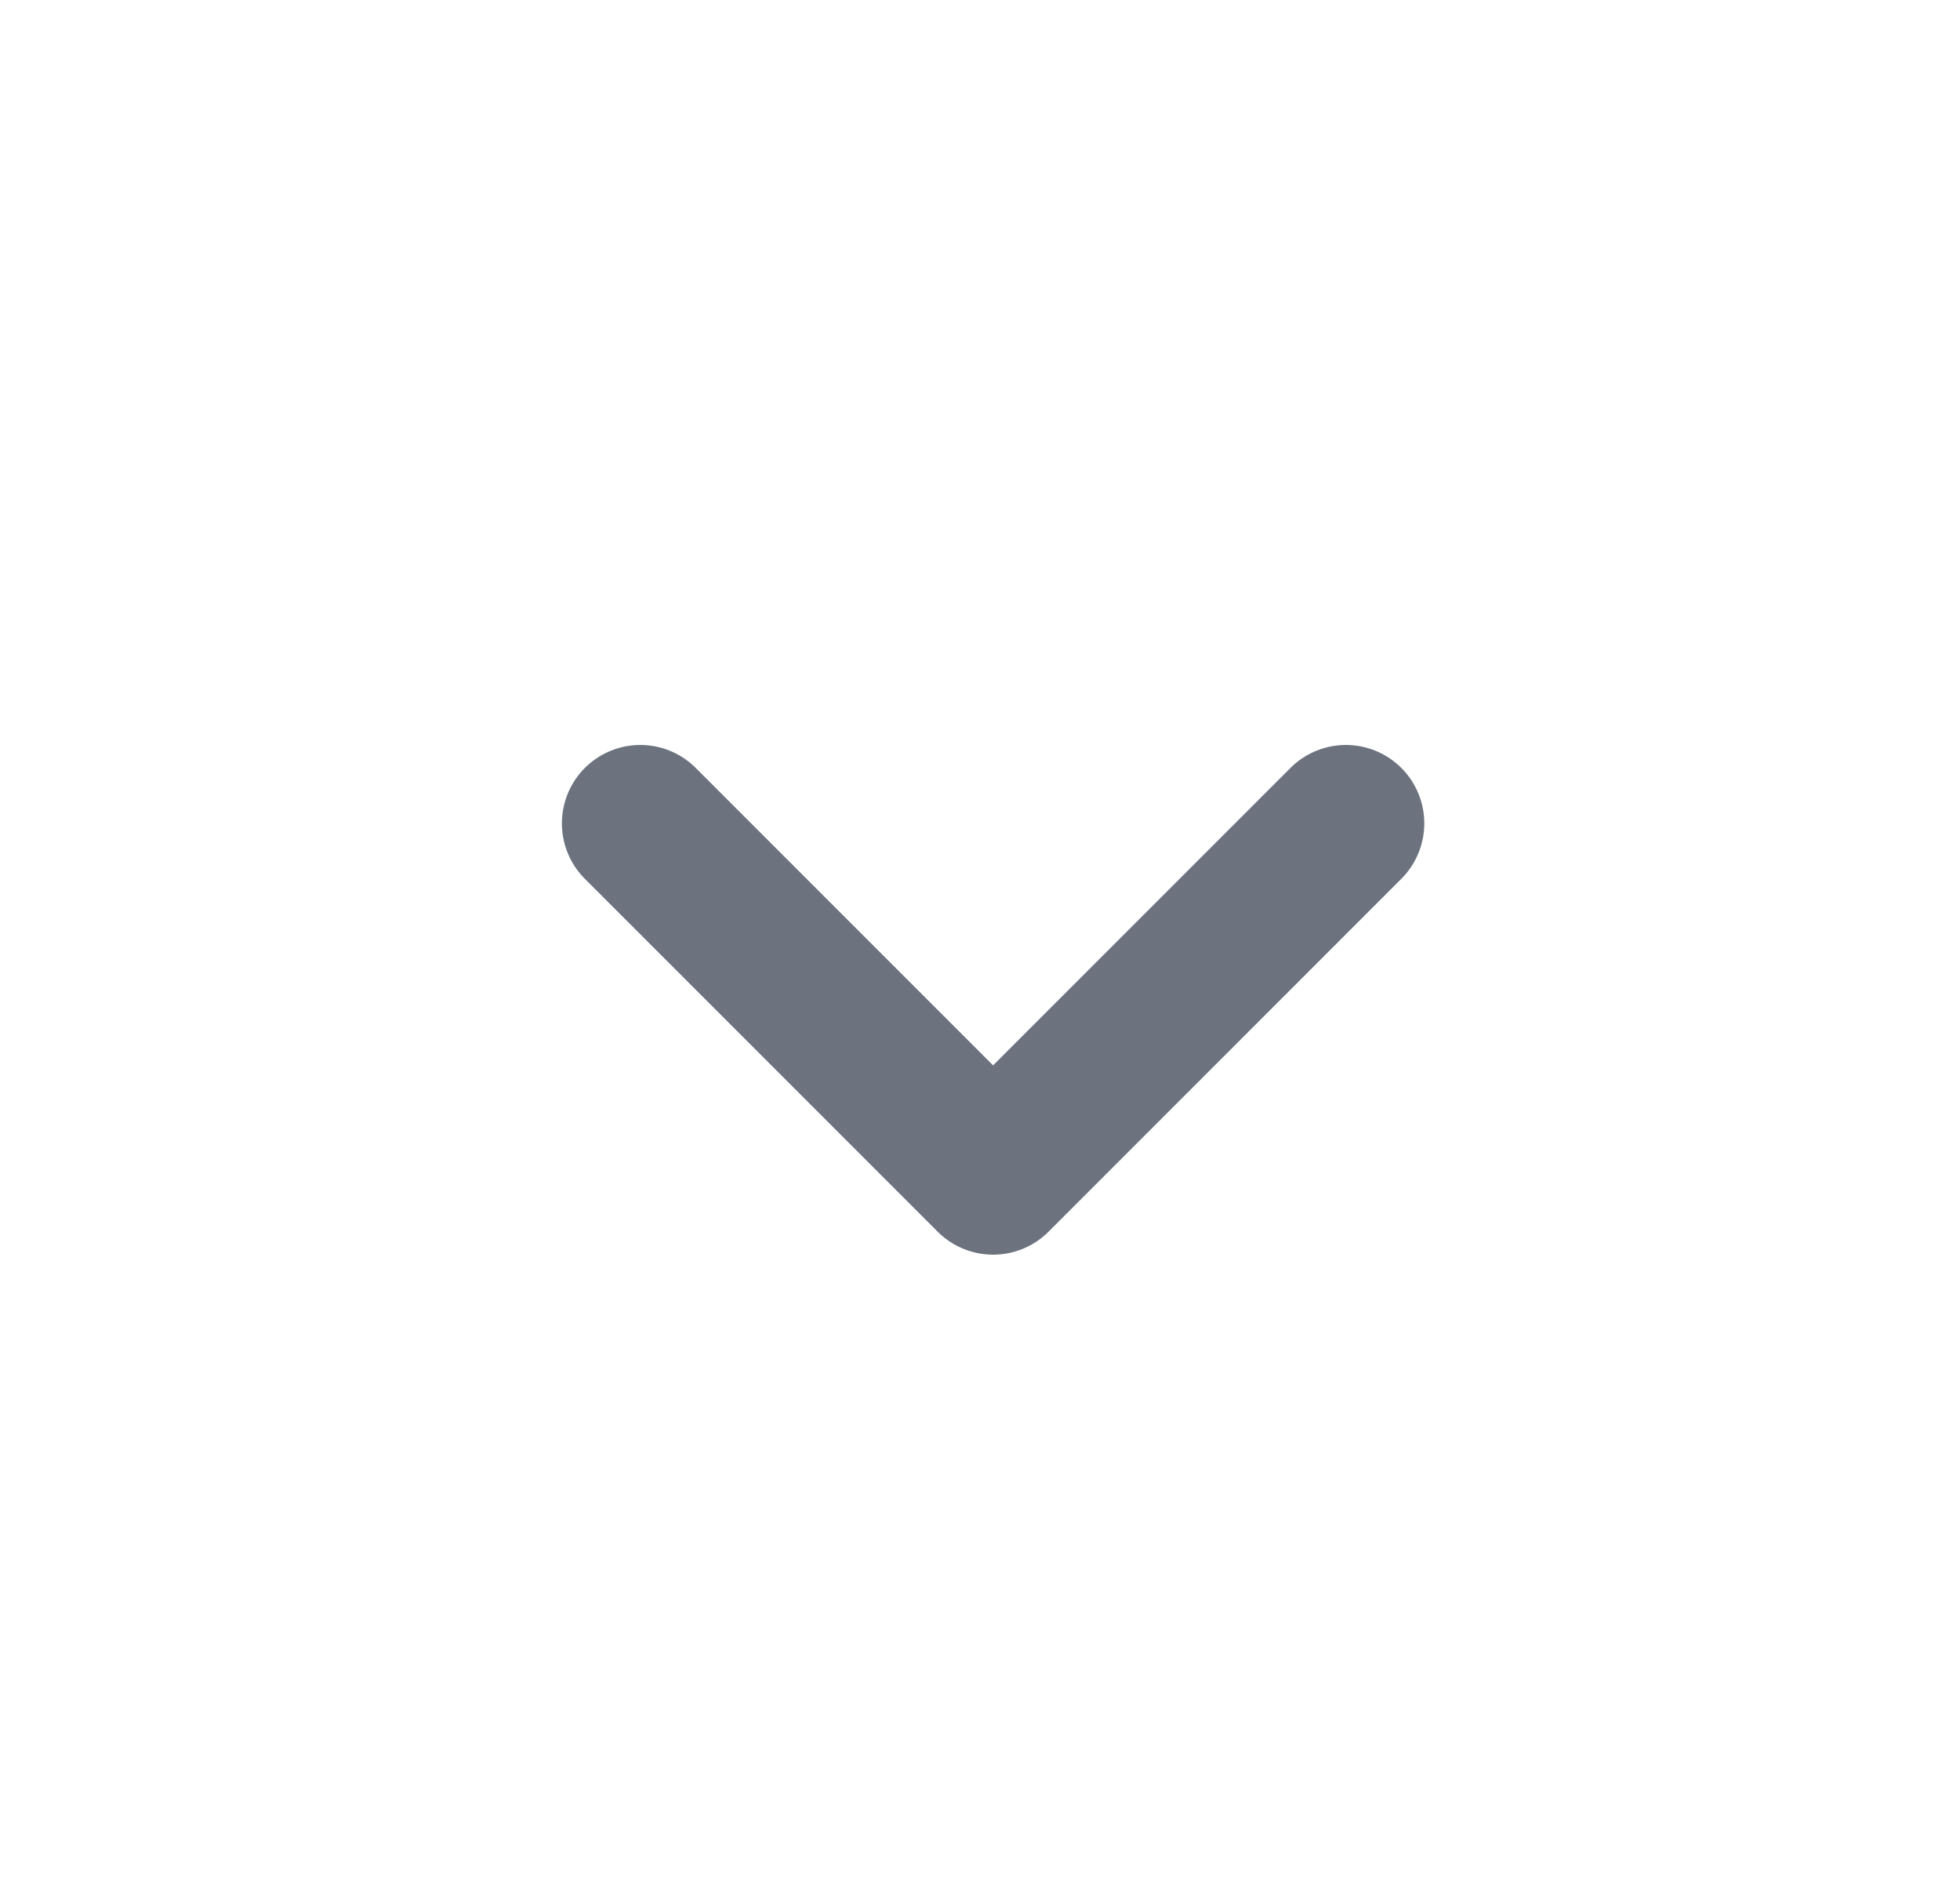
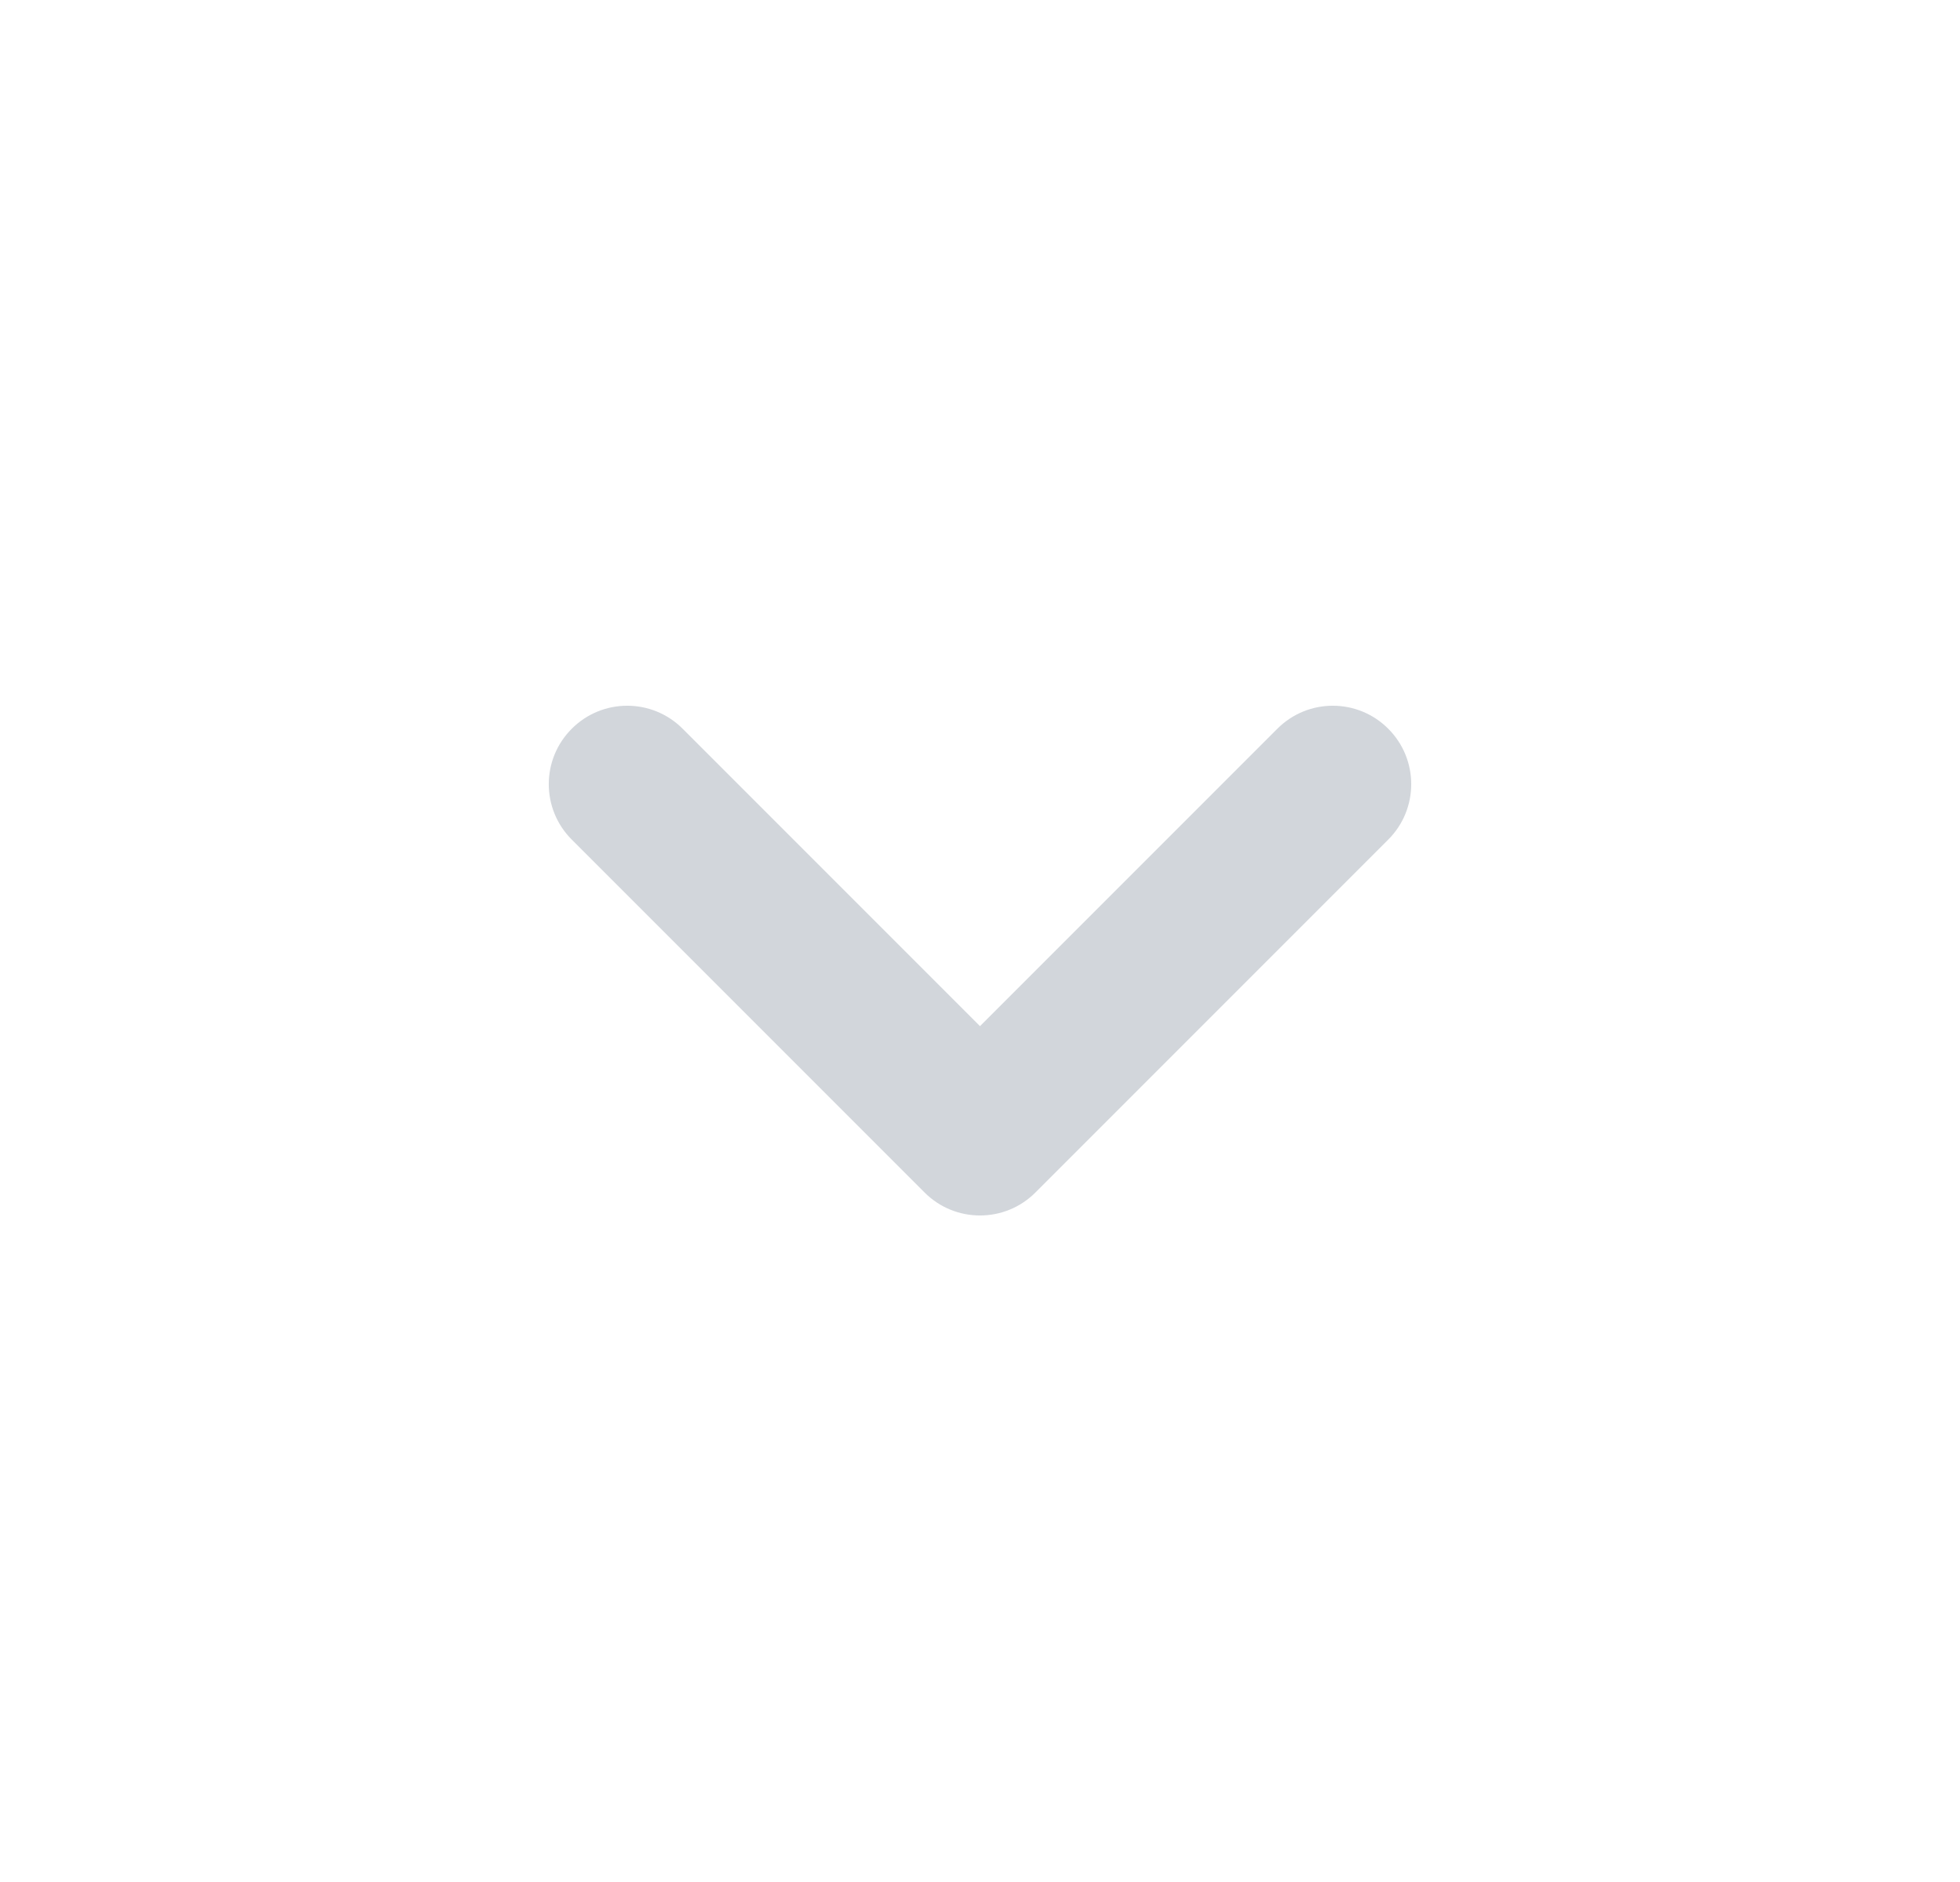
<svg xmlns="http://www.w3.org/2000/svg" width="25" height="24" viewBox="0 0 25 24" fill="none">
-   <mask id="mask0_544_2321" style="mask-type:alpha" maskUnits="userSpaceOnUse" x="0" y="0" width="25" height="24">
-     <rect x="0.667" width="24" height="24" rx="8" fill="#C4C4C4" />
-   </mask>
-   <g mask="url(#mask0_544_2321)">
-     <path d="M8.167 10.5L12.667 15L17.167 10.5" stroke="#6C737F" stroke-width="2" stroke-linecap="round" stroke-linejoin="round" />
-   </g>
+   <path fill-rule="evenodd" clip-rule="evenodd" d="M7.293 9.293C7.683 8.902 8.317 8.902 8.707 9.293L12.5 13.086L16.293 9.293C16.683 8.902 17.317 8.902 17.707 9.293C18.098 9.683 18.098 10.317 17.707 10.707L13.207 15.207C12.817 15.598 12.183 15.598 11.793 15.207L7.293 10.707C6.902 10.317 6.902 9.683 7.293 9.293Z" fill="#D2D6DB" />
</svg>
